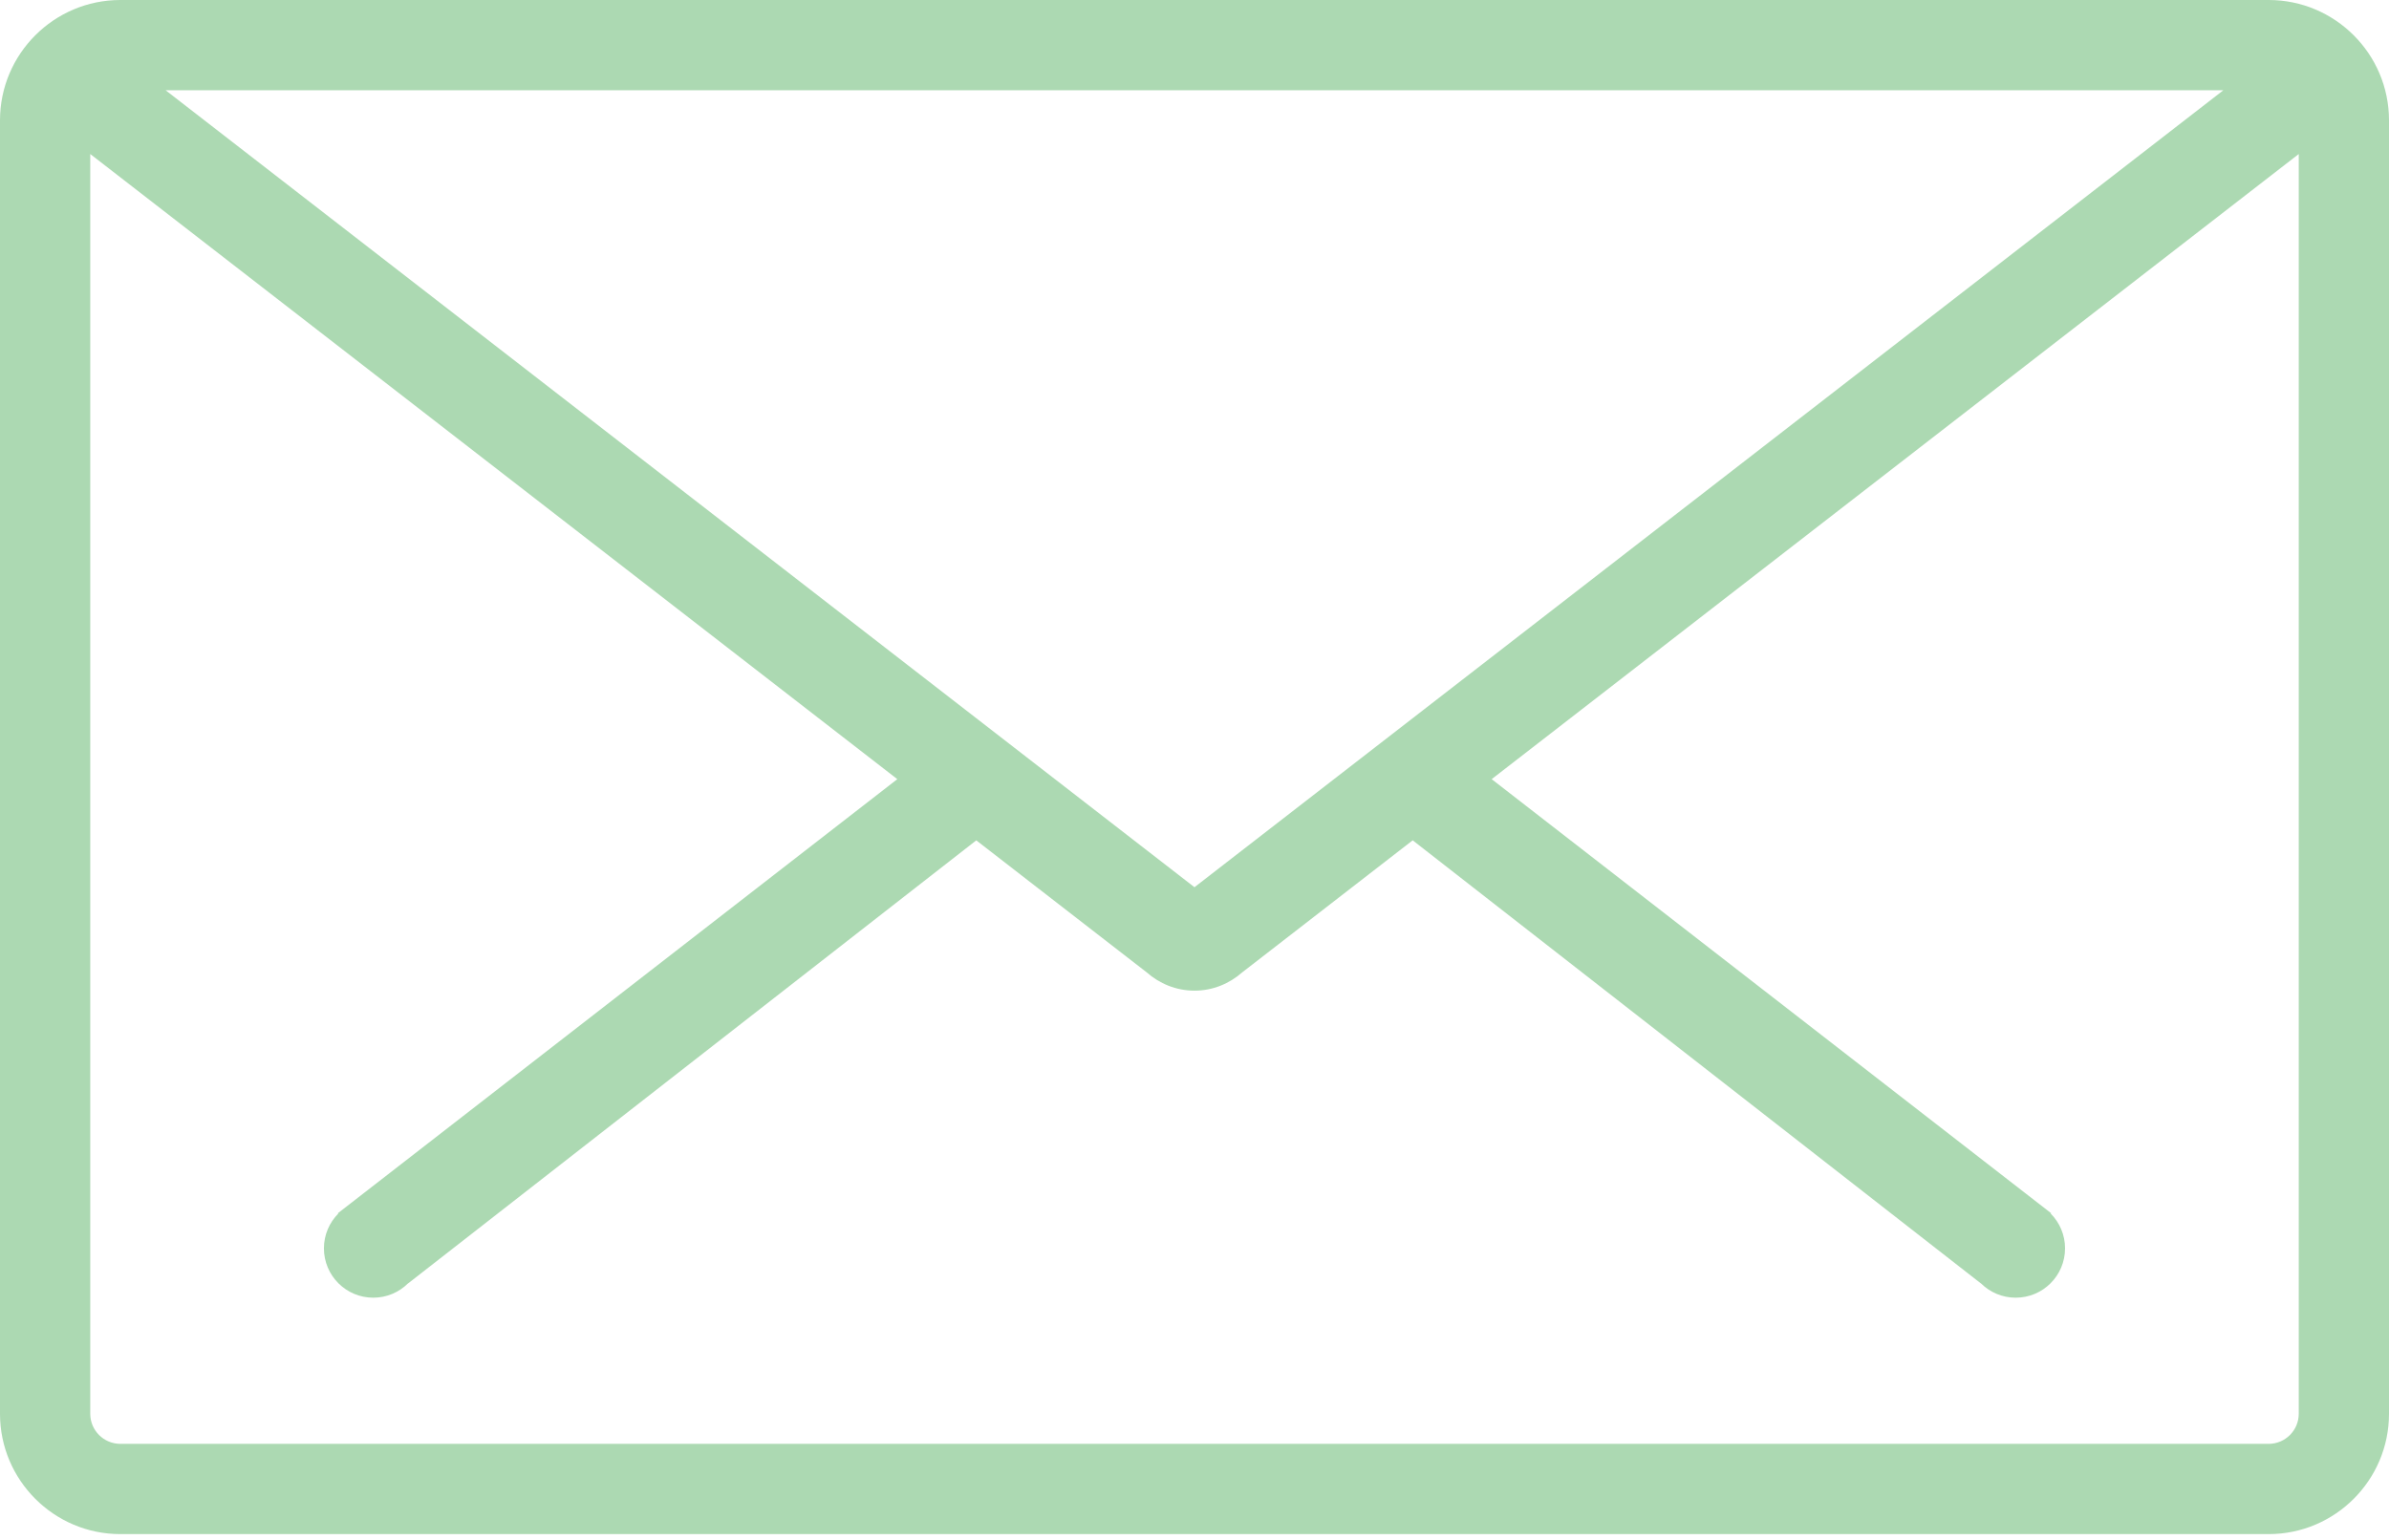
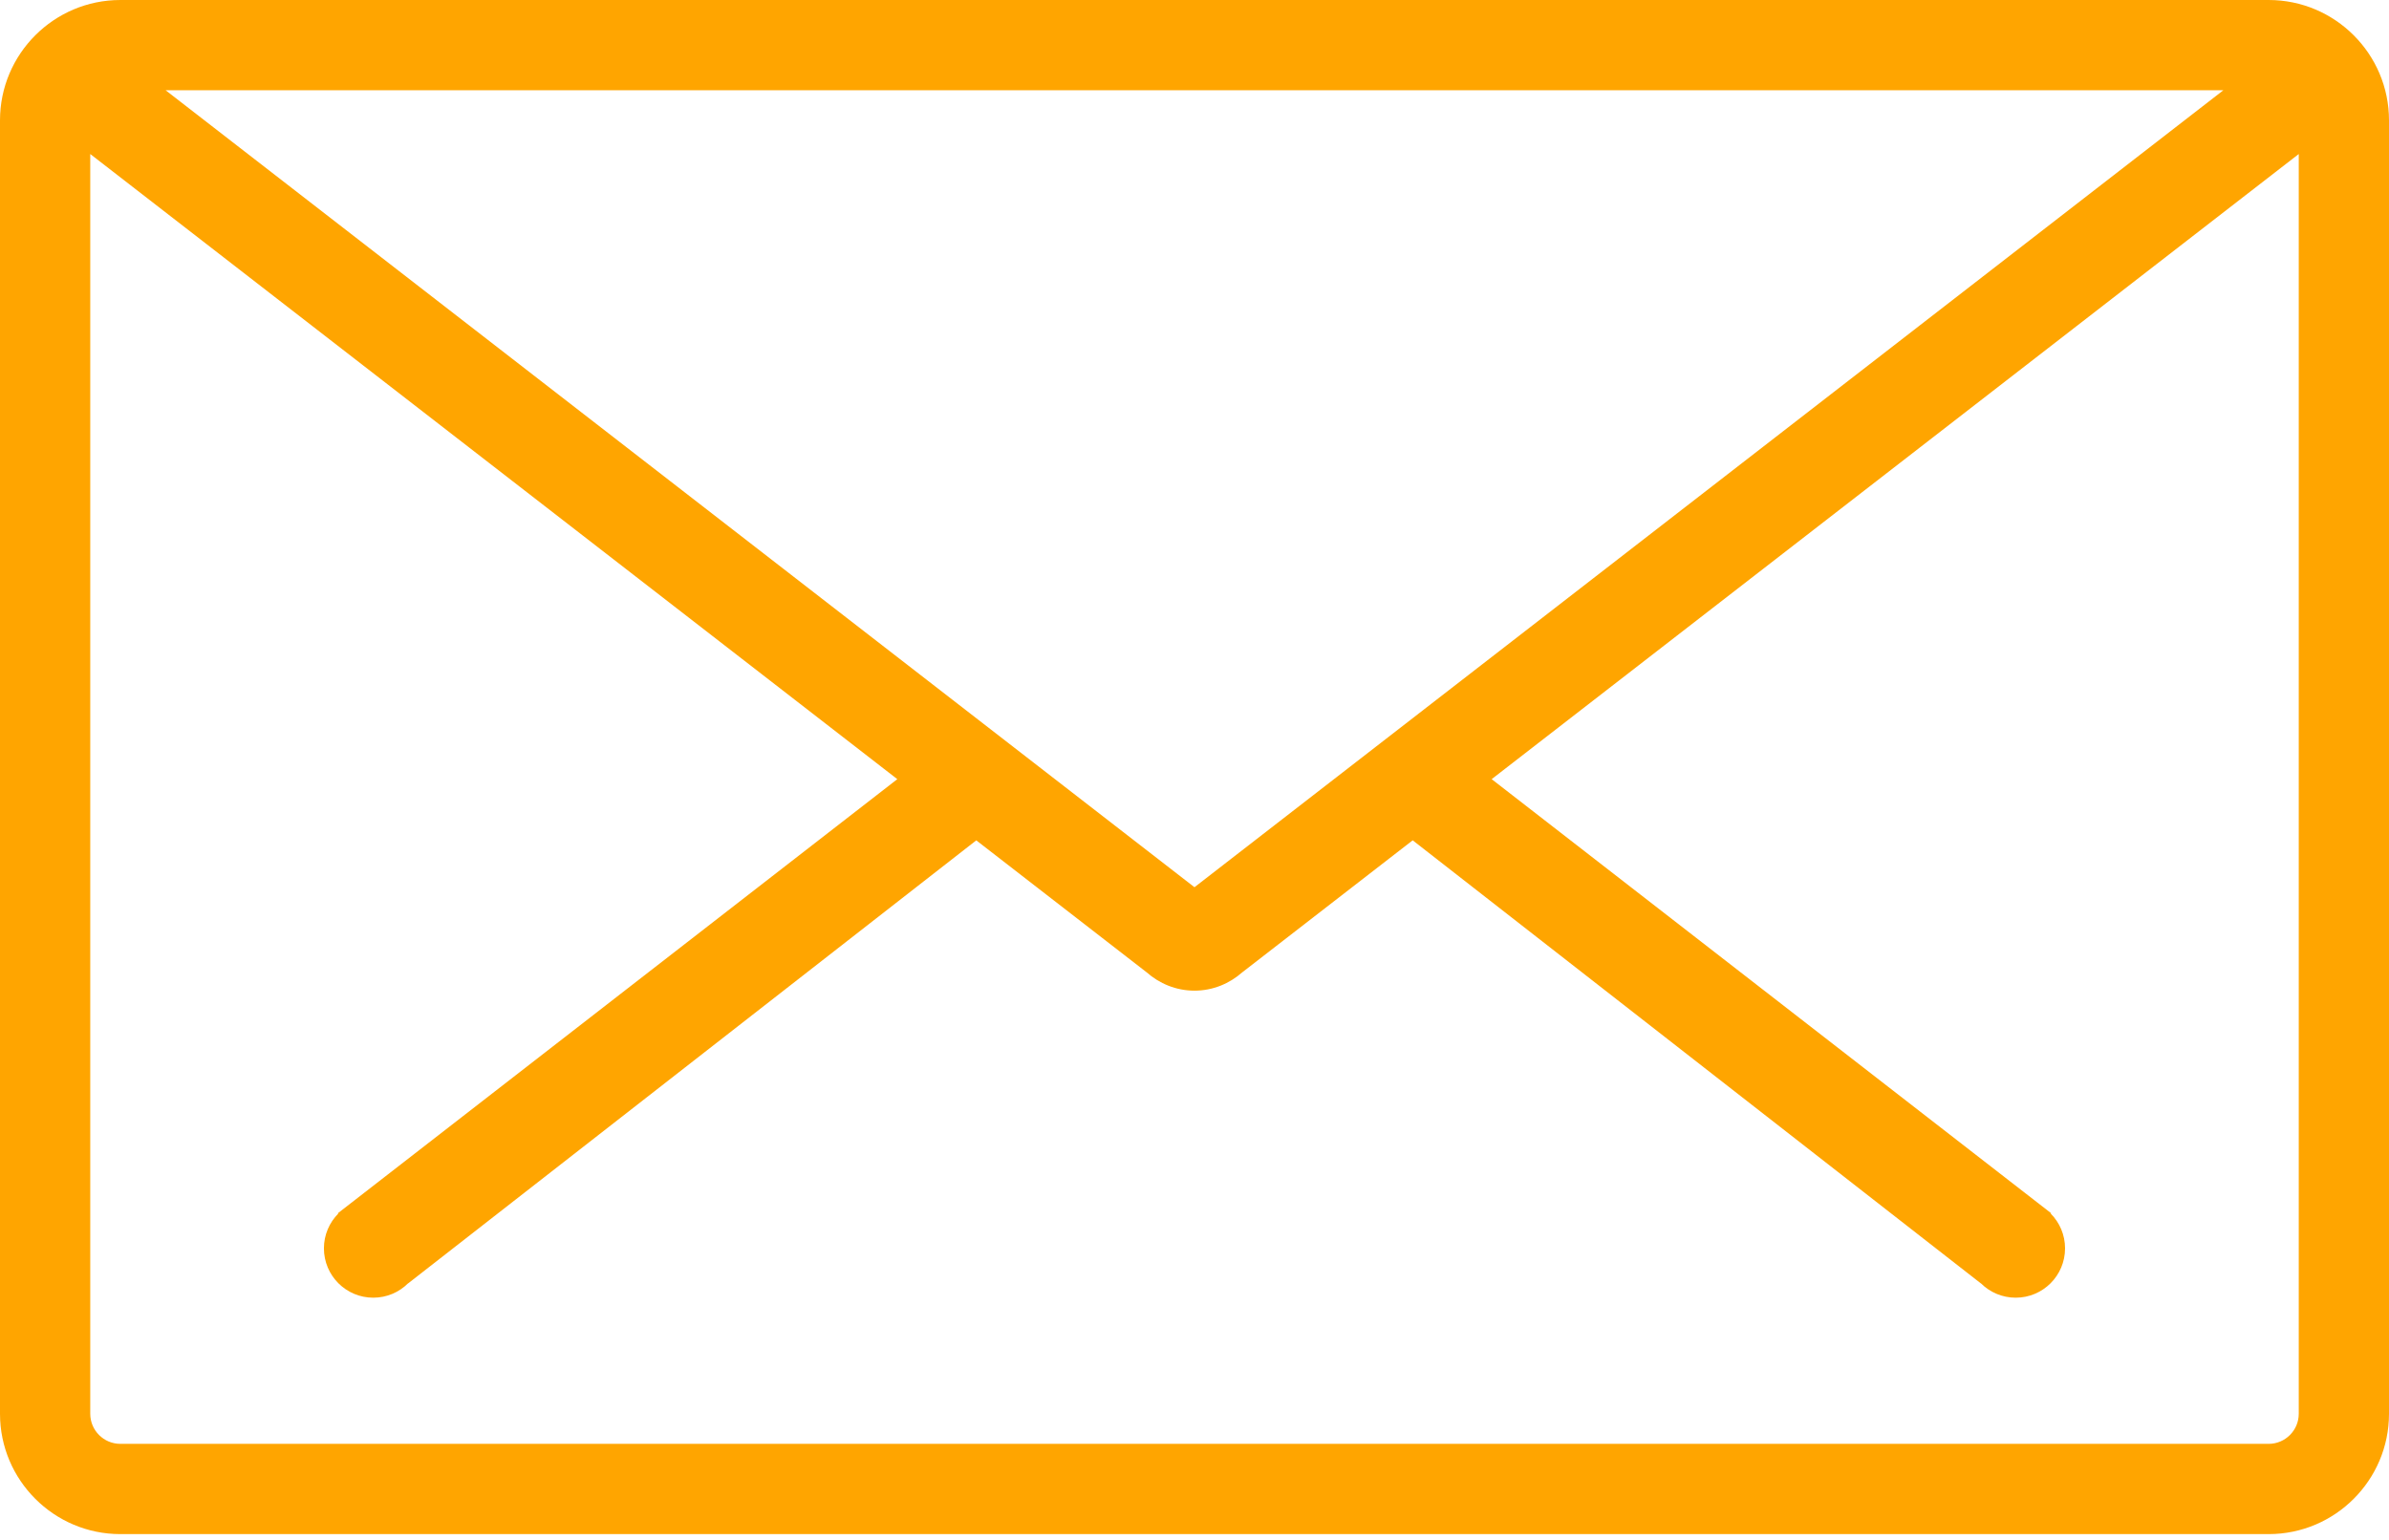
<svg xmlns="http://www.w3.org/2000/svg" width="90" height="58" viewBox="0 0 90 58" fill="none">
-   <path fill-rule="evenodd" clip-rule="evenodd" d="M85.466 0H45.057H44.942H4.534C2.034 0 0 2.034 0 4.534V53.276C0 55.776 2.034 57.81 4.534 57.81H41.763H44.996H85.466C87.966 57.81 90 55.776 90 53.276V4.534C90 2.034 87.966 0 85.466 0ZM44.946 3.4H45.053H83.761L44.999 33.433L6.238 3.4H44.946ZM85.466 54.409C86.09 54.409 86.6 53.901 86.6 53.276V5.804L56.195 29.361L77.272 45.718L77.256 45.732C77.59 46.068 77.796 46.53 77.796 47.041C77.796 48.069 76.964 48.901 75.937 48.901C75.427 48.901 74.964 48.695 74.628 48.362L74.626 48.364L53.22 31.666L46.801 36.639C46.321 37.063 45.695 37.331 44.999 37.331C44.304 37.331 43.677 37.064 43.196 36.639L36.779 31.667L15.373 48.364L15.371 48.362C15.035 48.695 14.573 48.901 14.062 48.901C13.036 48.901 12.203 48.069 12.203 47.041C12.203 46.53 12.41 46.068 12.743 45.732L12.729 45.718L33.804 29.361L3.4 5.804V53.276C3.4 53.901 3.909 54.409 4.534 54.409H41.904H47.626H85.466Z" fill="#ACD9B2" />
+   <path fill-rule="evenodd" clip-rule="evenodd" d="M85.466 0H45.057H44.942H4.534C2.034 0 0 2.034 0 4.534V53.276C0 55.776 2.034 57.81 4.534 57.81H41.763H44.996H85.466C87.966 57.81 90 55.776 90 53.276V4.534C90 2.034 87.966 0 85.466 0ZM44.946 3.4H45.053H83.761L44.999 33.433L6.238 3.4H44.946ZM85.466 54.409C86.09 54.409 86.6 53.901 86.6 53.276V5.804L56.195 29.361L77.272 45.718L77.256 45.732C77.59 46.068 77.796 46.53 77.796 47.041C77.796 48.069 76.964 48.901 75.937 48.901C75.427 48.901 74.964 48.695 74.628 48.362L74.626 48.364L53.22 31.666L46.801 36.639C46.321 37.063 45.695 37.331 44.999 37.331C44.304 37.331 43.677 37.064 43.196 36.639L36.779 31.667L15.373 48.364L15.371 48.362C15.035 48.695 14.573 48.901 14.062 48.901C13.036 48.901 12.203 48.069 12.203 47.041C12.203 46.53 12.41 46.068 12.743 45.732L12.729 45.718L33.804 29.361L3.4 5.804V53.276C3.4 53.901 3.909 54.409 4.534 54.409H41.904H47.626H85.466Z" fill="#FFA500" />
</svg>
